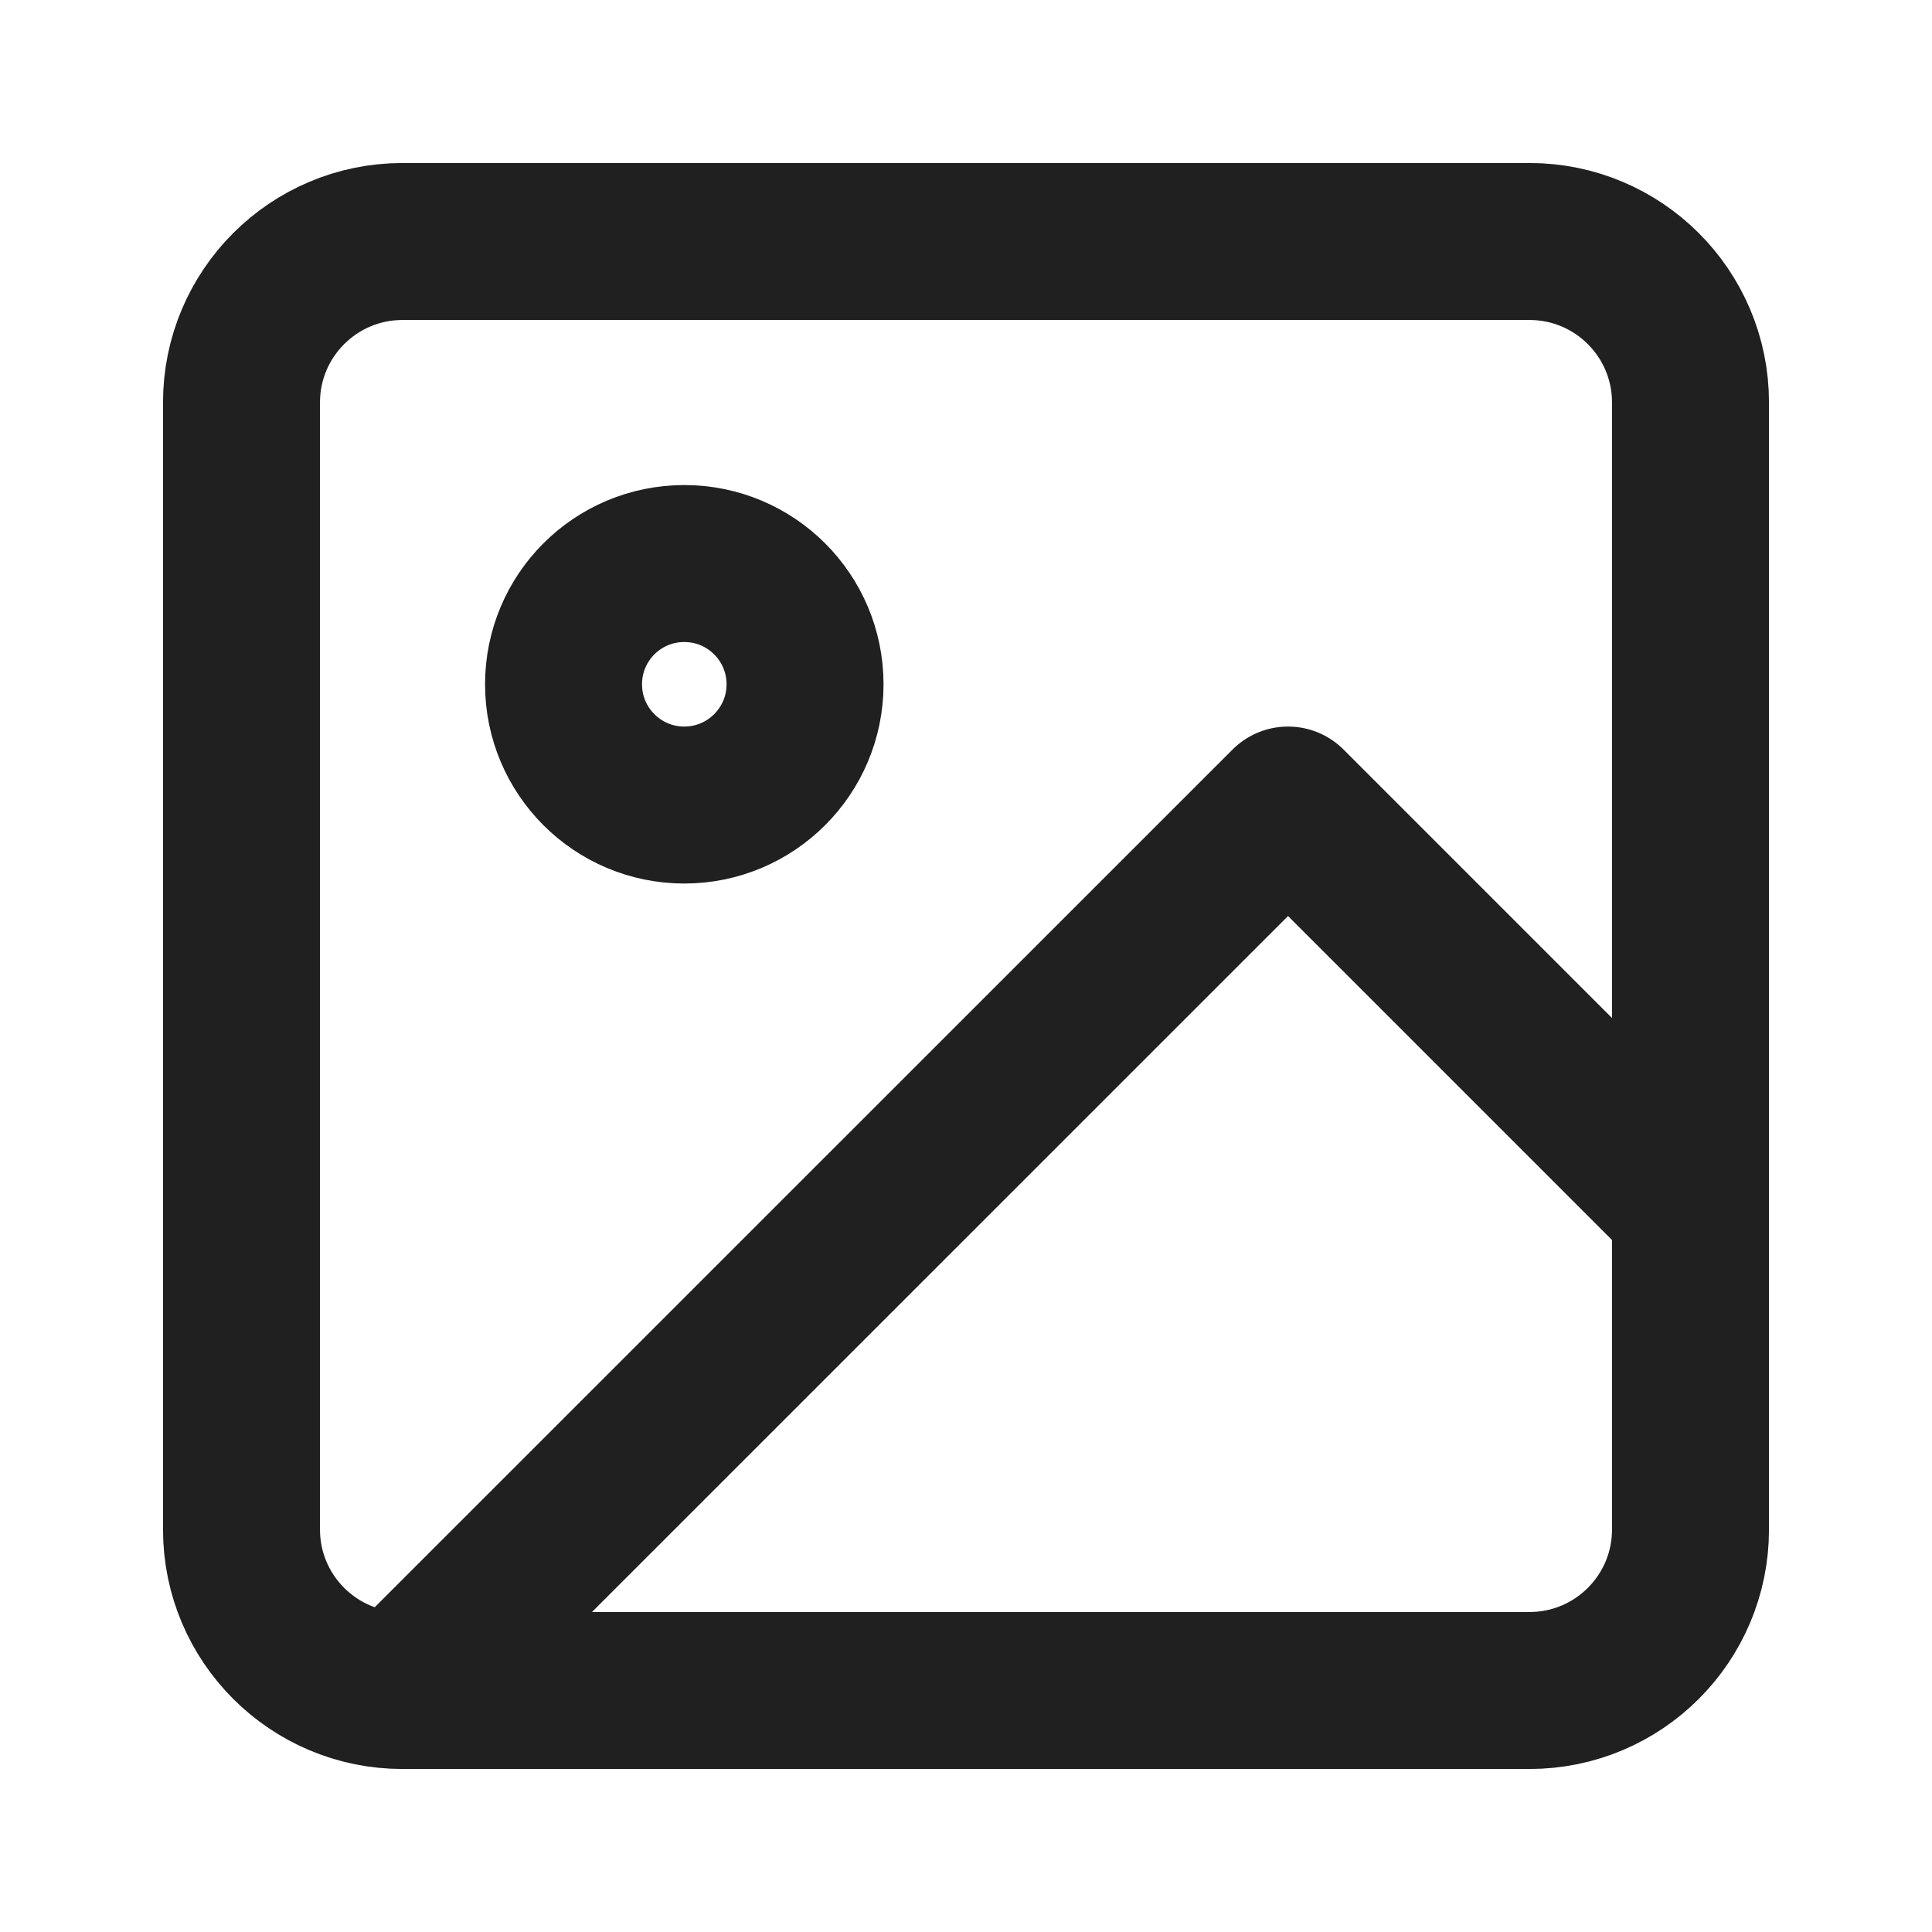
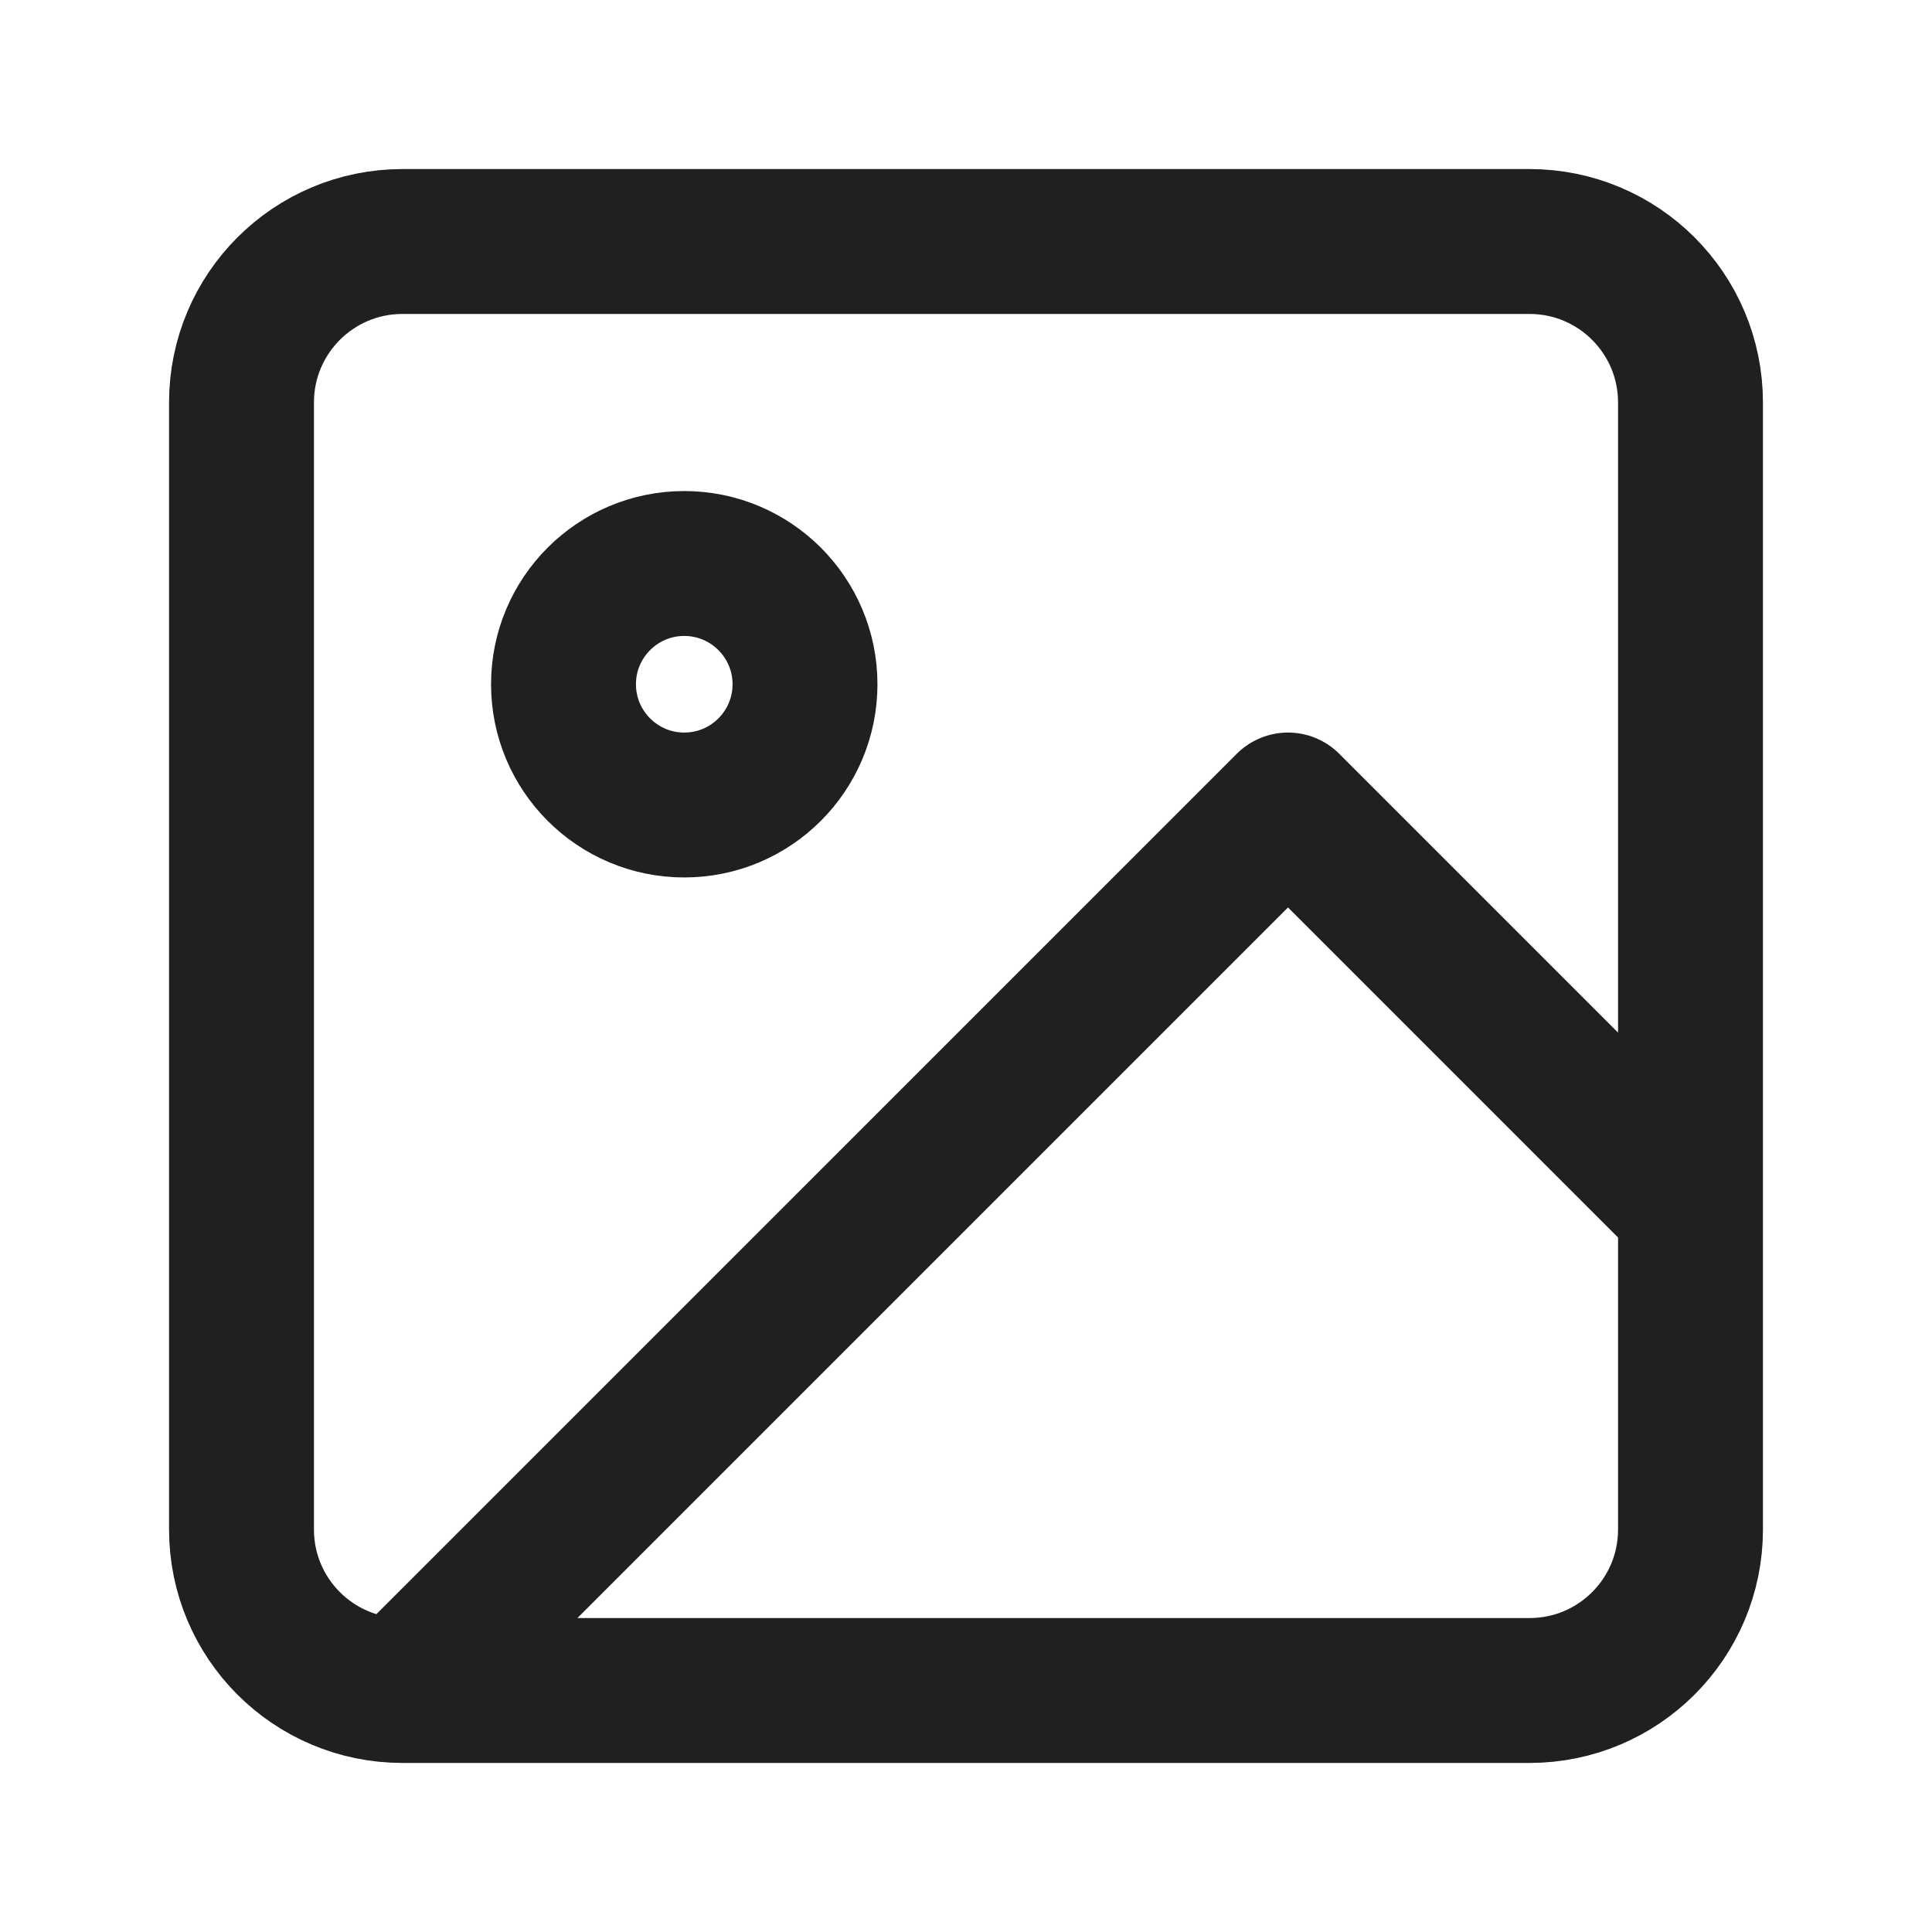
- <svg xmlns="http://www.w3.org/2000/svg" width="16" height="16" viewBox="0 0 16 16" fill="none">
-   <path d="M-100 -380C-100 -384.418 -96.418 -388 -92 -388H972C976.418 -388 980 -384.418 980 -380V1274C980 1278.42 976.418 1282 972 1282H-92C-96.418 1282 -100 1278.42 -100 1274V-380Z" fill="white" />
-   <path d="M-92 -388V-387H972V-388V-389H-92V-388ZM980 -380H979V1274H980H981V-380H980ZM972 1282V1281H-92V1282V1283H972V1282ZM-100 1274H-99V-380H-100H-101V1274H-100ZM-92 1282V1281C-95.866 1281 -99 1277.87 -99 1274H-100H-101C-101 1278.97 -96.971 1283 -92 1283V1282ZM980 1274H979C979 1277.87 975.866 1281 972 1281V1282V1283C976.971 1283 981 1278.97 981 1274H980ZM972 -388V-387C975.866 -387 979 -383.866 979 -380H980H981C981 -384.971 976.971 -389 972 -389V-388ZM-92 -388V-389C-96.971 -389 -101 -384.971 -101 -380H-100H-99C-99 -383.866 -95.866 -387 -92 -387V-388Z" fill="#F1F1F1" />
-   <path d="M3.333 14H12.667C13.403 14 14 13.403 14 12.667V3.333C14 2.597 13.403 2 12.667 2H3.333C2.597 2 2 2.597 2 3.333V12.667C2 13.403 2.597 14 3.333 14ZM3.333 14L10.667 6.667L14 10M6.667 5.667C6.667 6.219 6.219 6.667 5.667 6.667C5.114 6.667 4.667 6.219 4.667 5.667C4.667 5.114 5.114 4.667 5.667 4.667C6.219 4.667 6.667 5.114 6.667 5.667Z" stroke="#202020" stroke-width="1.3" stroke-linecap="round" stroke-linejoin="round" />
+ <svg xmlns="http://www.w3.org/2000/svg" width="24" height="24" viewBox="0 0 24 24" fill="none">
+   <path d="M-1036 -300C-1036 -304.418 -1032.42 -308 -1028 -308H116C120.418 -308 124 -304.418 124 -300V1390C124 1394.42 120.418 1398 116 1398H-1028C-1032.42 1398 -1036 1394.42 -1036 1390V-300Z" fill="white" />
+   <path d="M-1028 -308V-307H116V-308V-309H-1028V-308ZM124 -300H123V1390H124H125V-300H124ZM116 1398V1397H-1028V1398V1399H116V1398ZM-1036 1390H-1035V-300H-1036H-1037V1390H-1036ZM-1028 1398V1397C-1031.87 1397 -1035 1393.87 -1035 1390H-1036H-1037C-1037 1394.97 -1032.97 1399 -1028 1399V1398ZM124 1390H123C123 1393.87 119.866 1397 116 1397V1398V1399C120.971 1399 125 1394.97 125 1390H124ZM116 -308V-307C119.866 -307 123 -303.866 123 -300H124H125C125 -304.971 120.971 -309 116 -309V-308ZM-1028 -308V-309C-1032.97 -309 -1037 -304.971 -1037 -300H-1036H-1035C-1035 -303.866 -1031.87 -307 -1028 -307V-308Z" fill="#F1F1F1" />
+   <path d="M5 21H19C20.105 21 21 20.105 21 19V5C21 3.895 20.105 3 19 3H5C3.895 3 3 3.895 3 5V19C3 20.105 3.895 21 5 21ZM5 21L16 10L21 15M10 8.5C10 9.328 9.328 10 8.5 10C7.672 10 7 9.328 7 8.5C7 7.672 7.672 7 8.5 7C9.328 7 10 7.672 10 8.5Z" stroke="#202020" stroke-width="1.8" stroke-linecap="round" stroke-linejoin="round" />
</svg>
